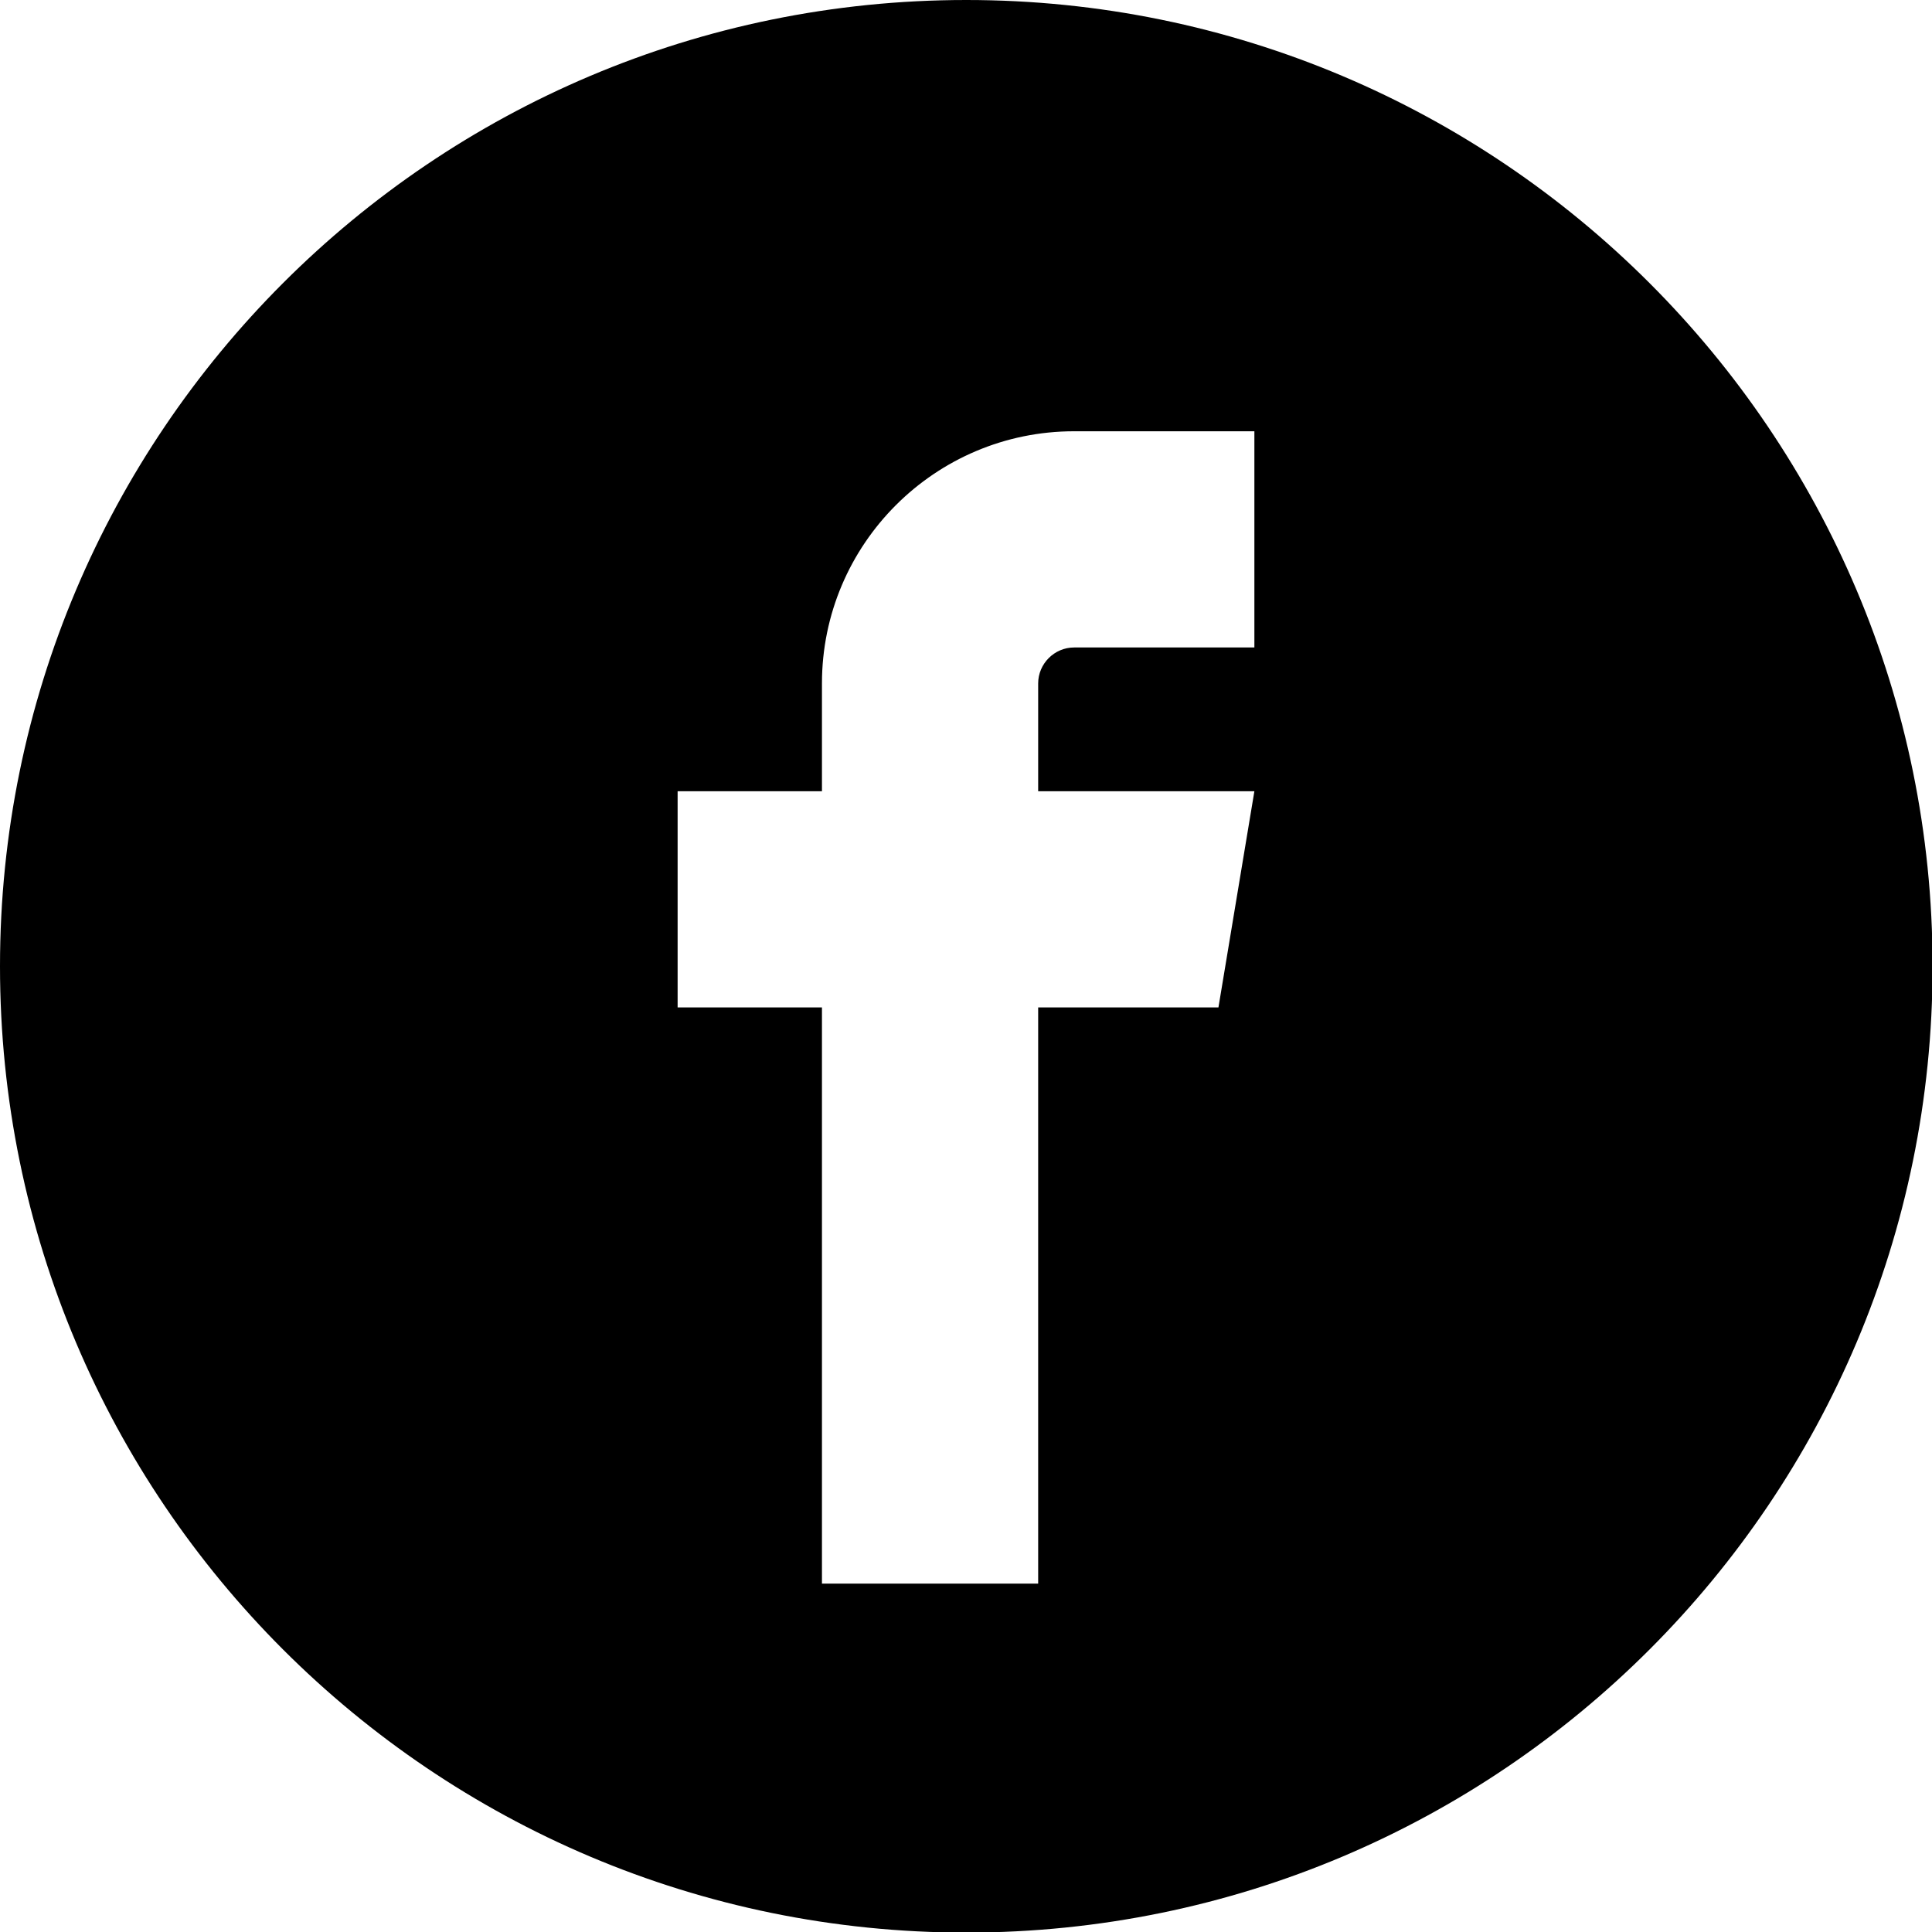
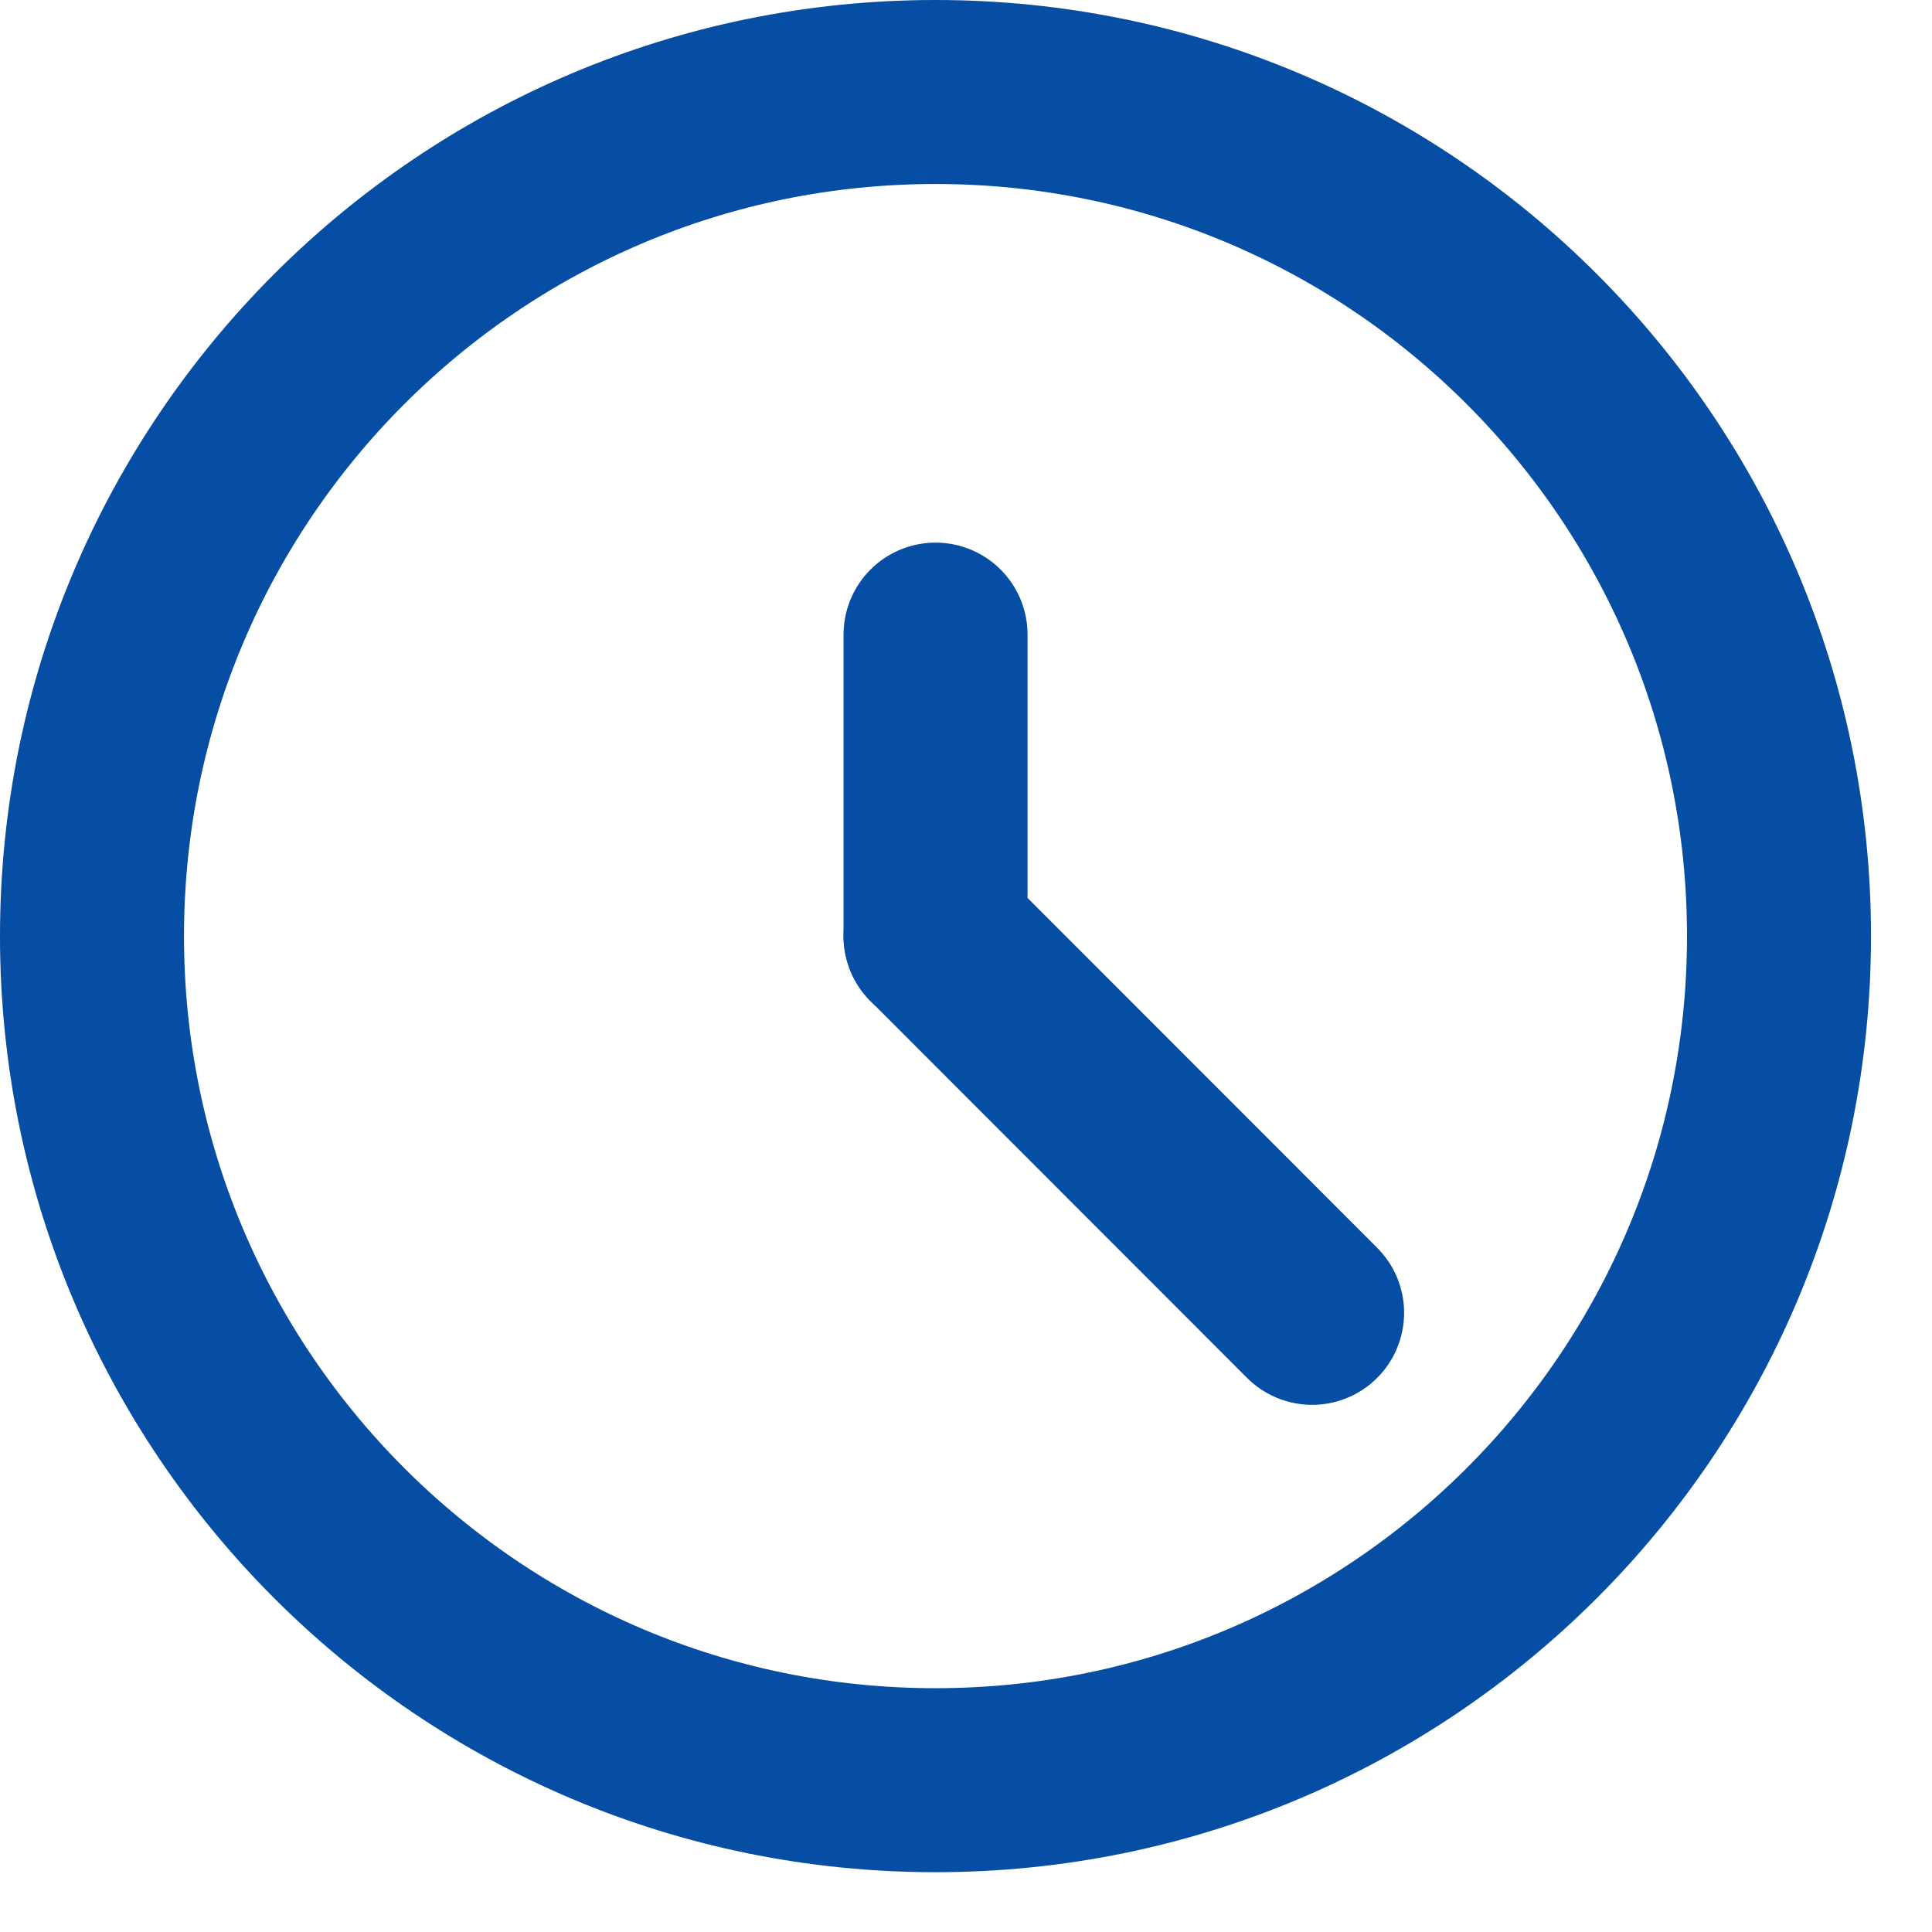
- <svg xmlns="http://www.w3.org/2000/svg" viewBox="0 0 3333 3333" height="36" width="36" shape-rendering="geometricPrecision" text-rendering="geometricPrecision" image-rendering="optimizeQuality" fill-rule="evenodd" clip-rule="evenodd">
-   <path d="M1667 0c920 0 1667 746 1667 1667 0 920-746 1667-1667 1667C747 3334 0 2588 0 1667 0 747 746 0 1667 0zm186 1117h311V744h-311c-240 0-435 195-435 435v186h-249v373h249v994h373v-994h311l62-373h-373v-186c0-34 28-62 62-62z" />
+ <svg xmlns="http://www.w3.org/2000/svg" viewBox="0 0 21 21" fill="none">
+   <path d="M10.168 19.35C15.232 19.35 19.337 15.242 19.337 10.175C19.337 5.108 15.232 1 10.168 1C5.105 1 1 5.108 1 10.175C1 15.242 5.105 19.35 10.168 19.35Z" stroke="#064EA4" stroke-width="2" stroke-linecap="round" stroke-linejoin="round" />
+   <path d="M10.169 10.175V6.898" stroke="#064EA4" stroke-width="2" stroke-linecap="round" stroke-linejoin="round" />
+   <path d="M10.169 10.174L14.262 14.27" stroke="#064EA4" stroke-width="2" stroke-linecap="round" stroke-linejoin="round" />
</svg>
